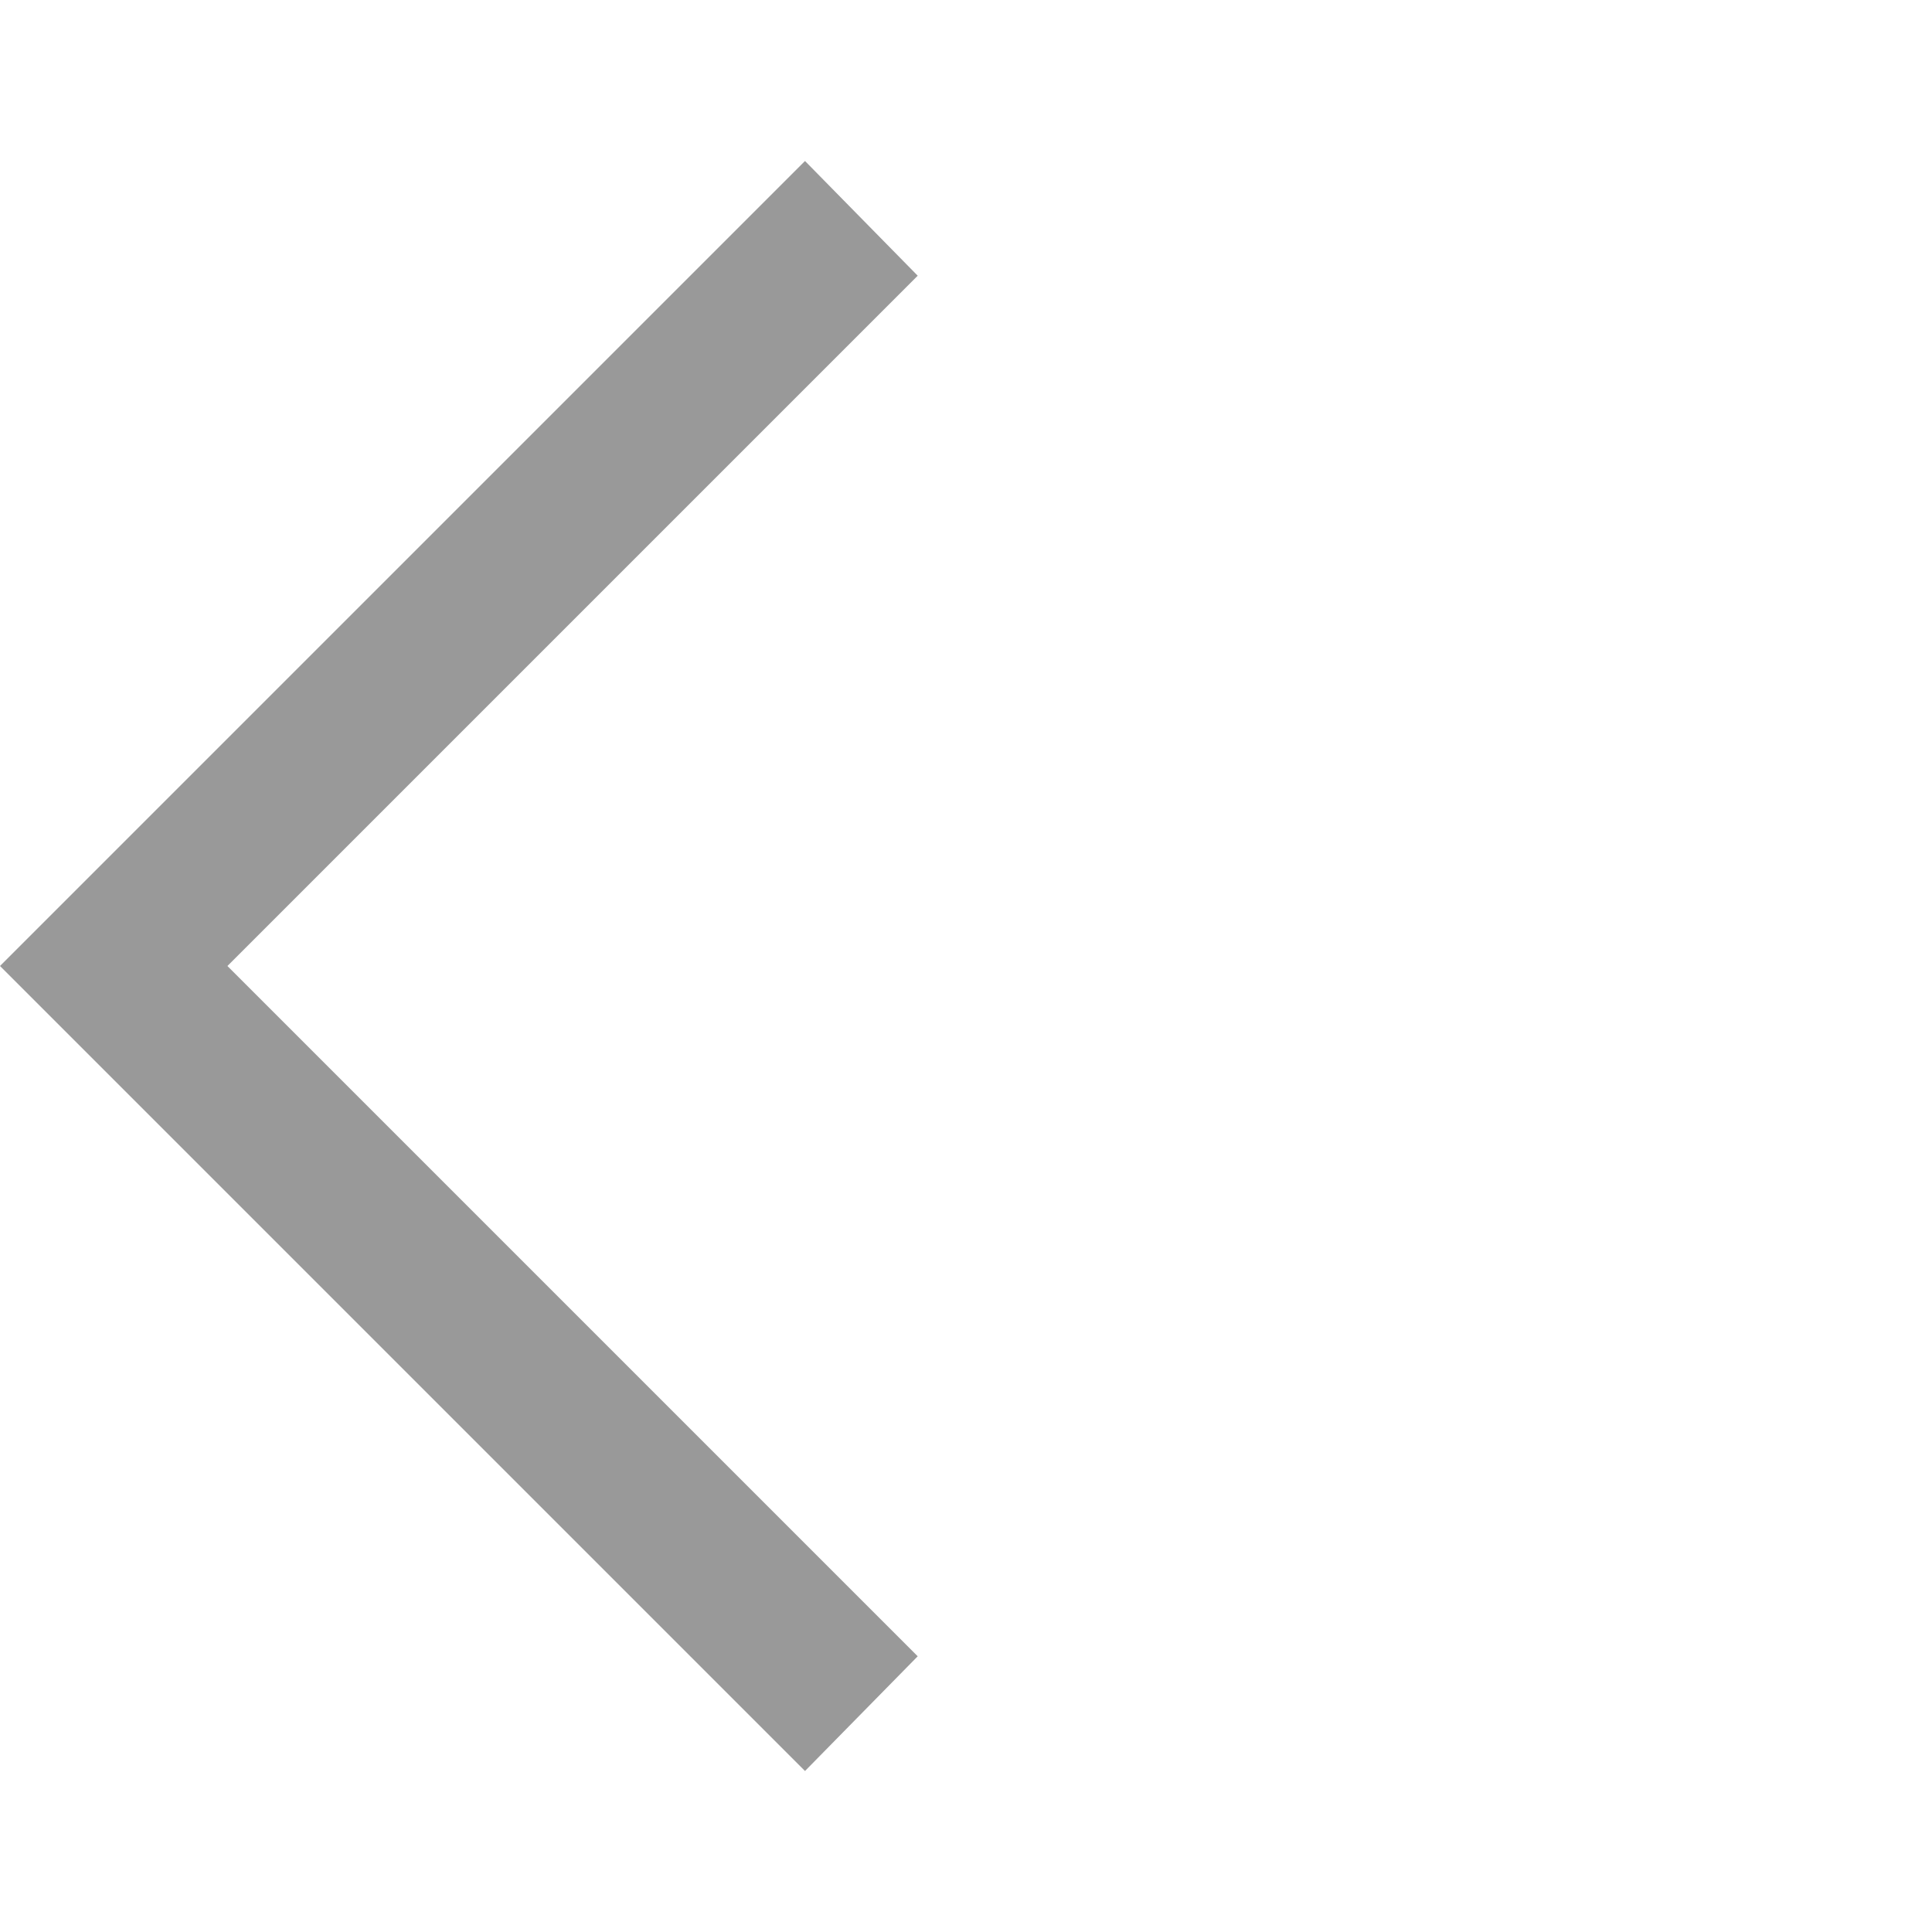
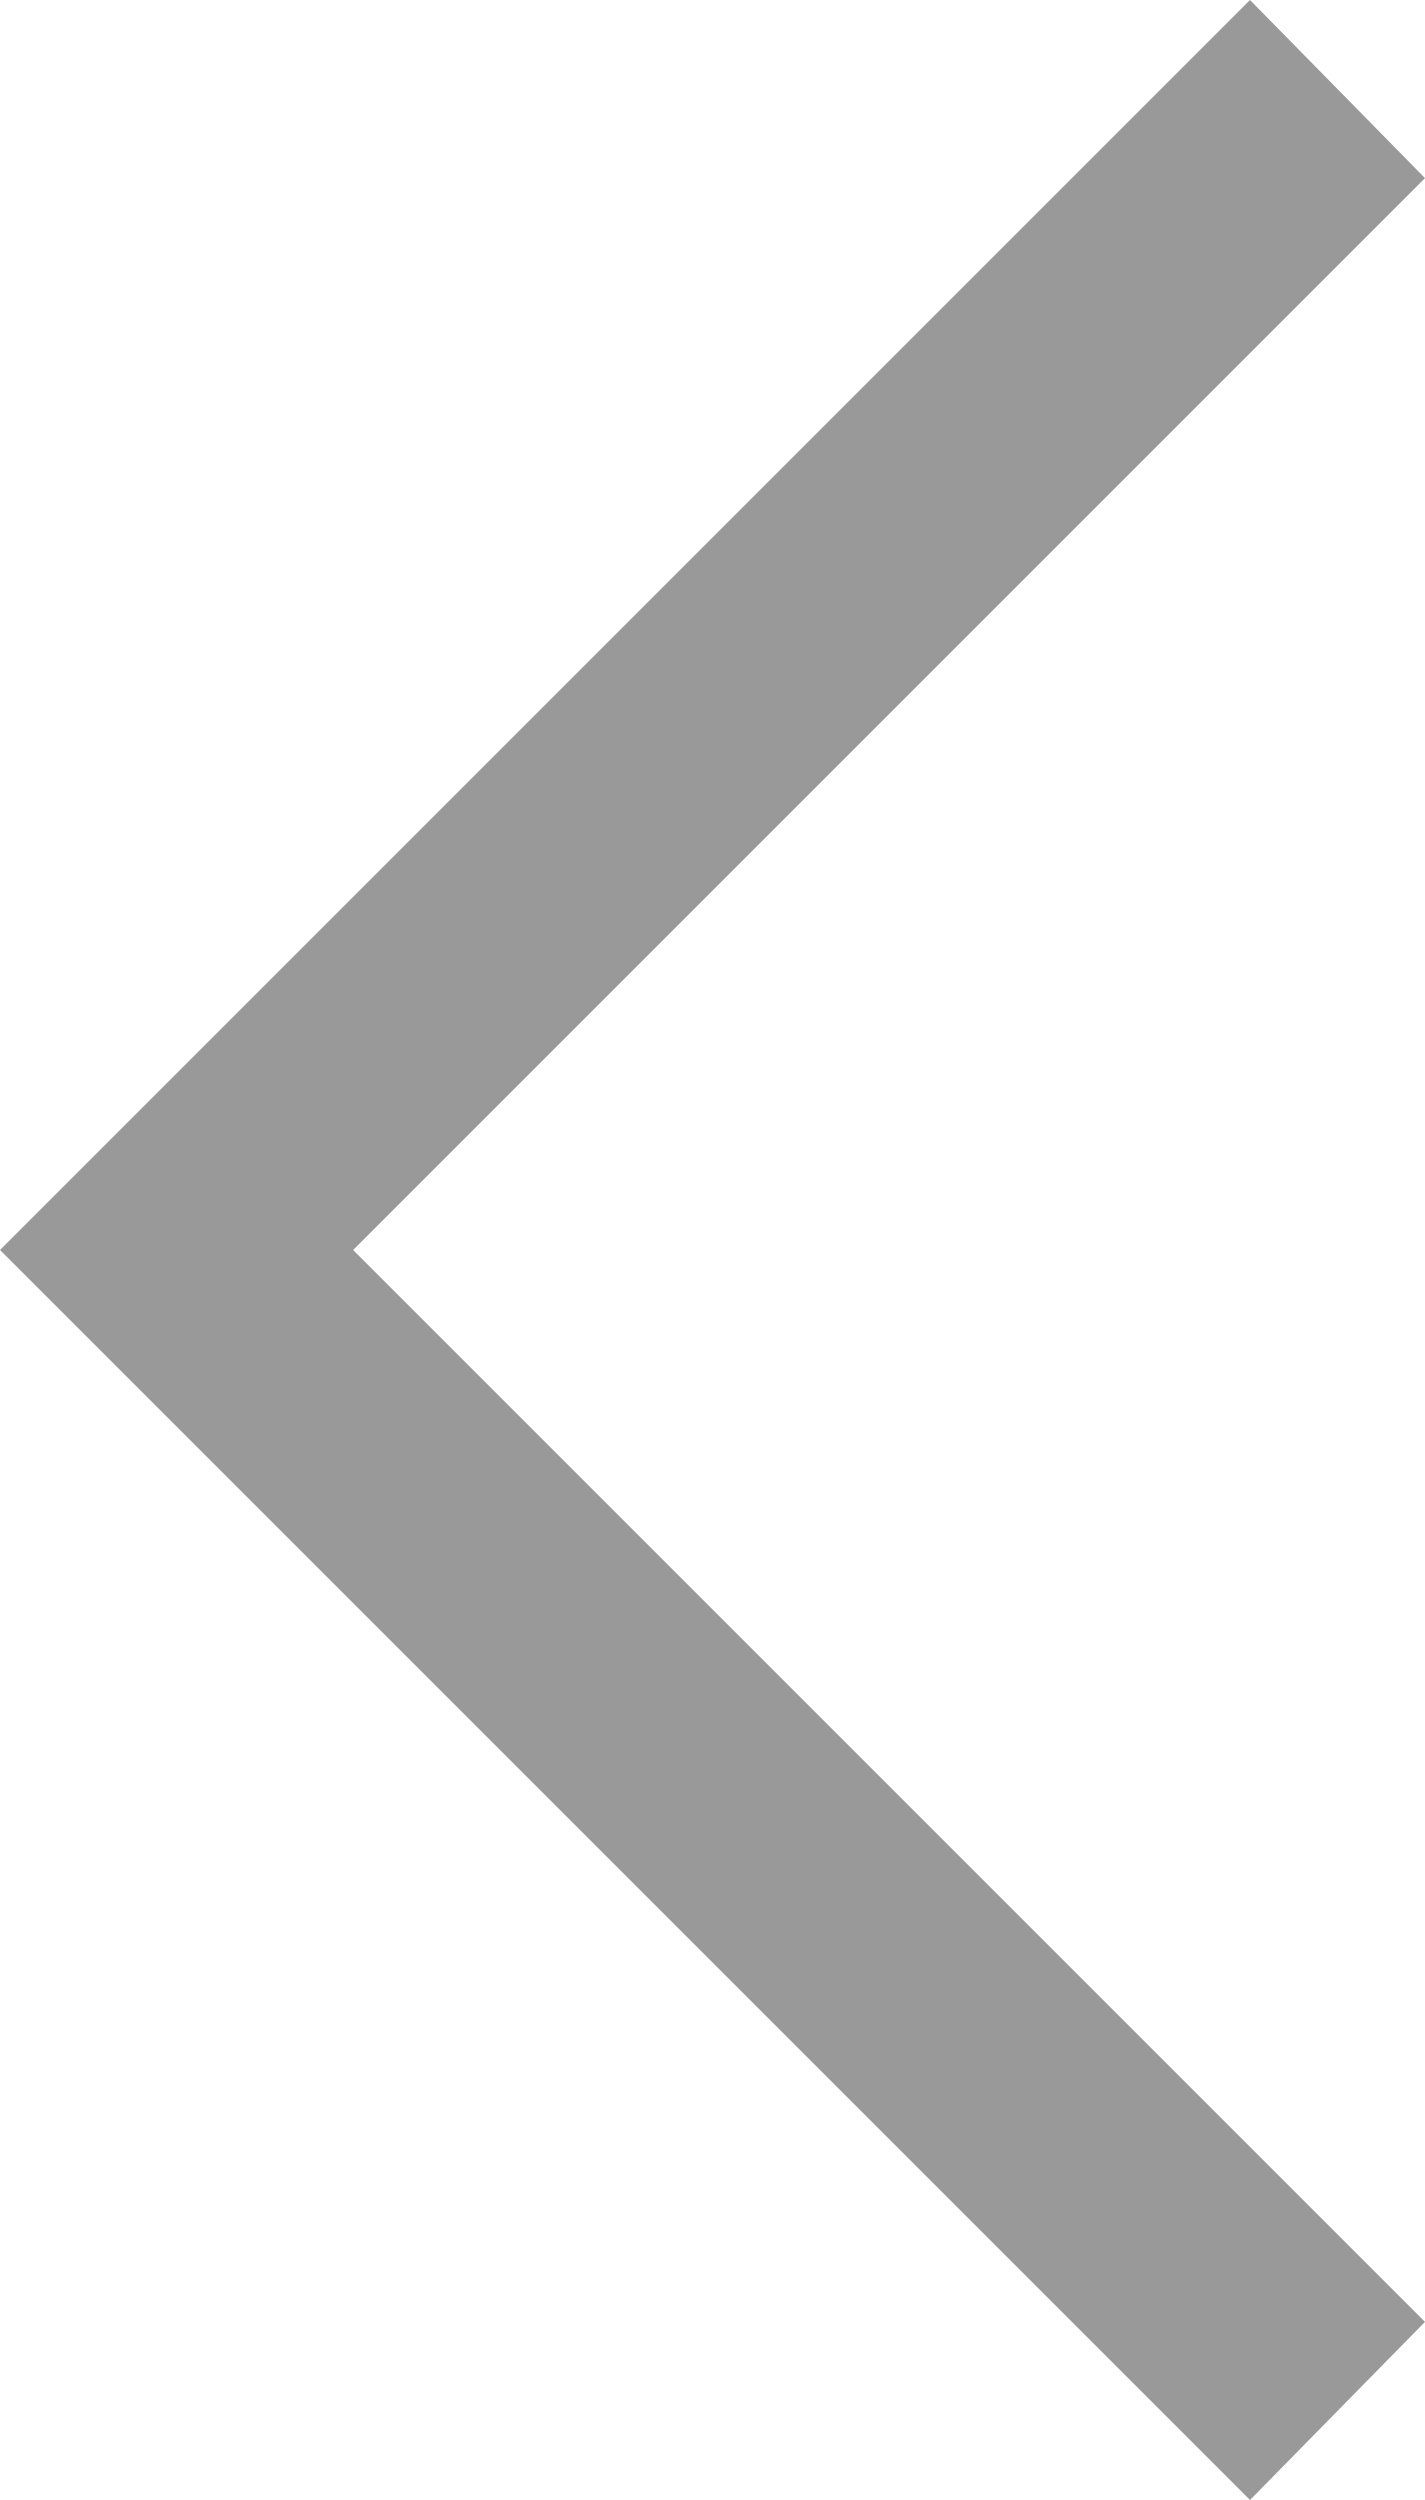
- <svg xmlns="http://www.w3.org/2000/svg" height="48" width="48" version="1.1" id="svg4">
+ <svg xmlns="http://www.w3.org/2000/svg" height="40" width="22.8" version="1.1" id="svg4">
  <defs id="defs8" />
-   <path d="M20 44 0 24 20 4l2.8 2.85L5.65 24 22.8 41.15Z" id="path2" style="fill:#999999" />
+   <path d="M 20,40 0,20 20,0 22.8,2.85 5.65,20 22.8,37.15 Z" id="path2" style="fill:#999999" />
</svg>
